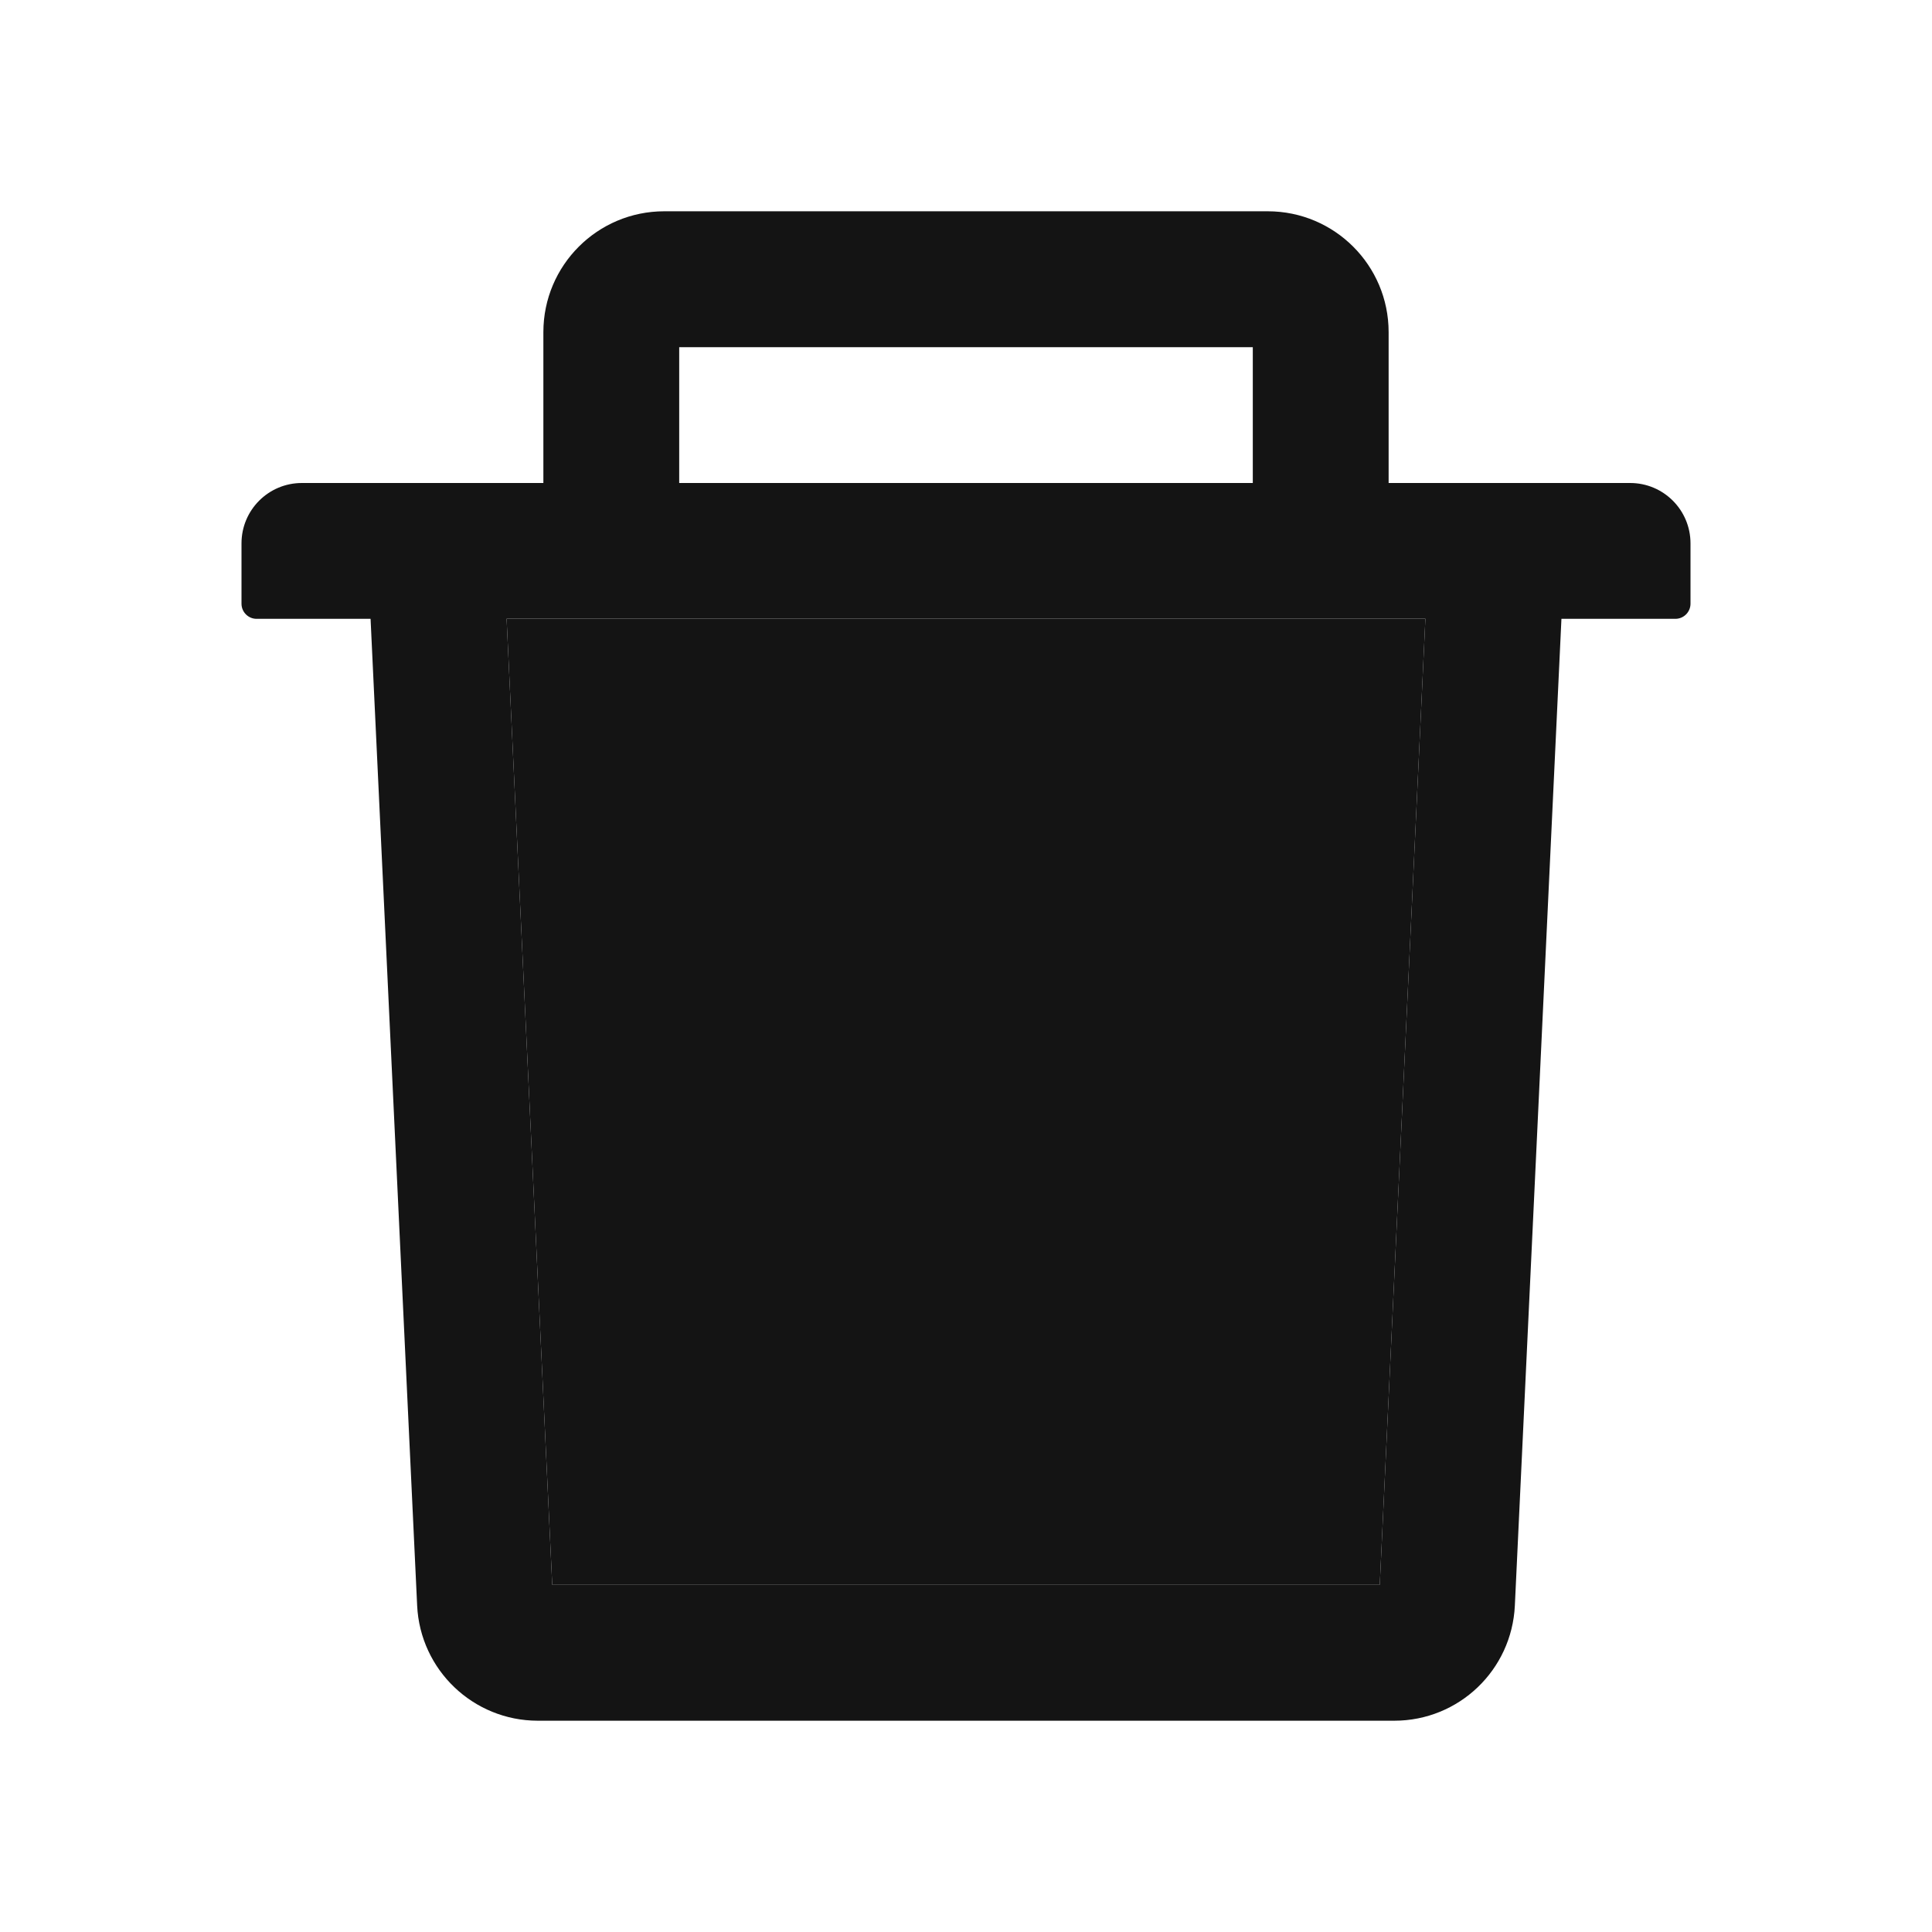
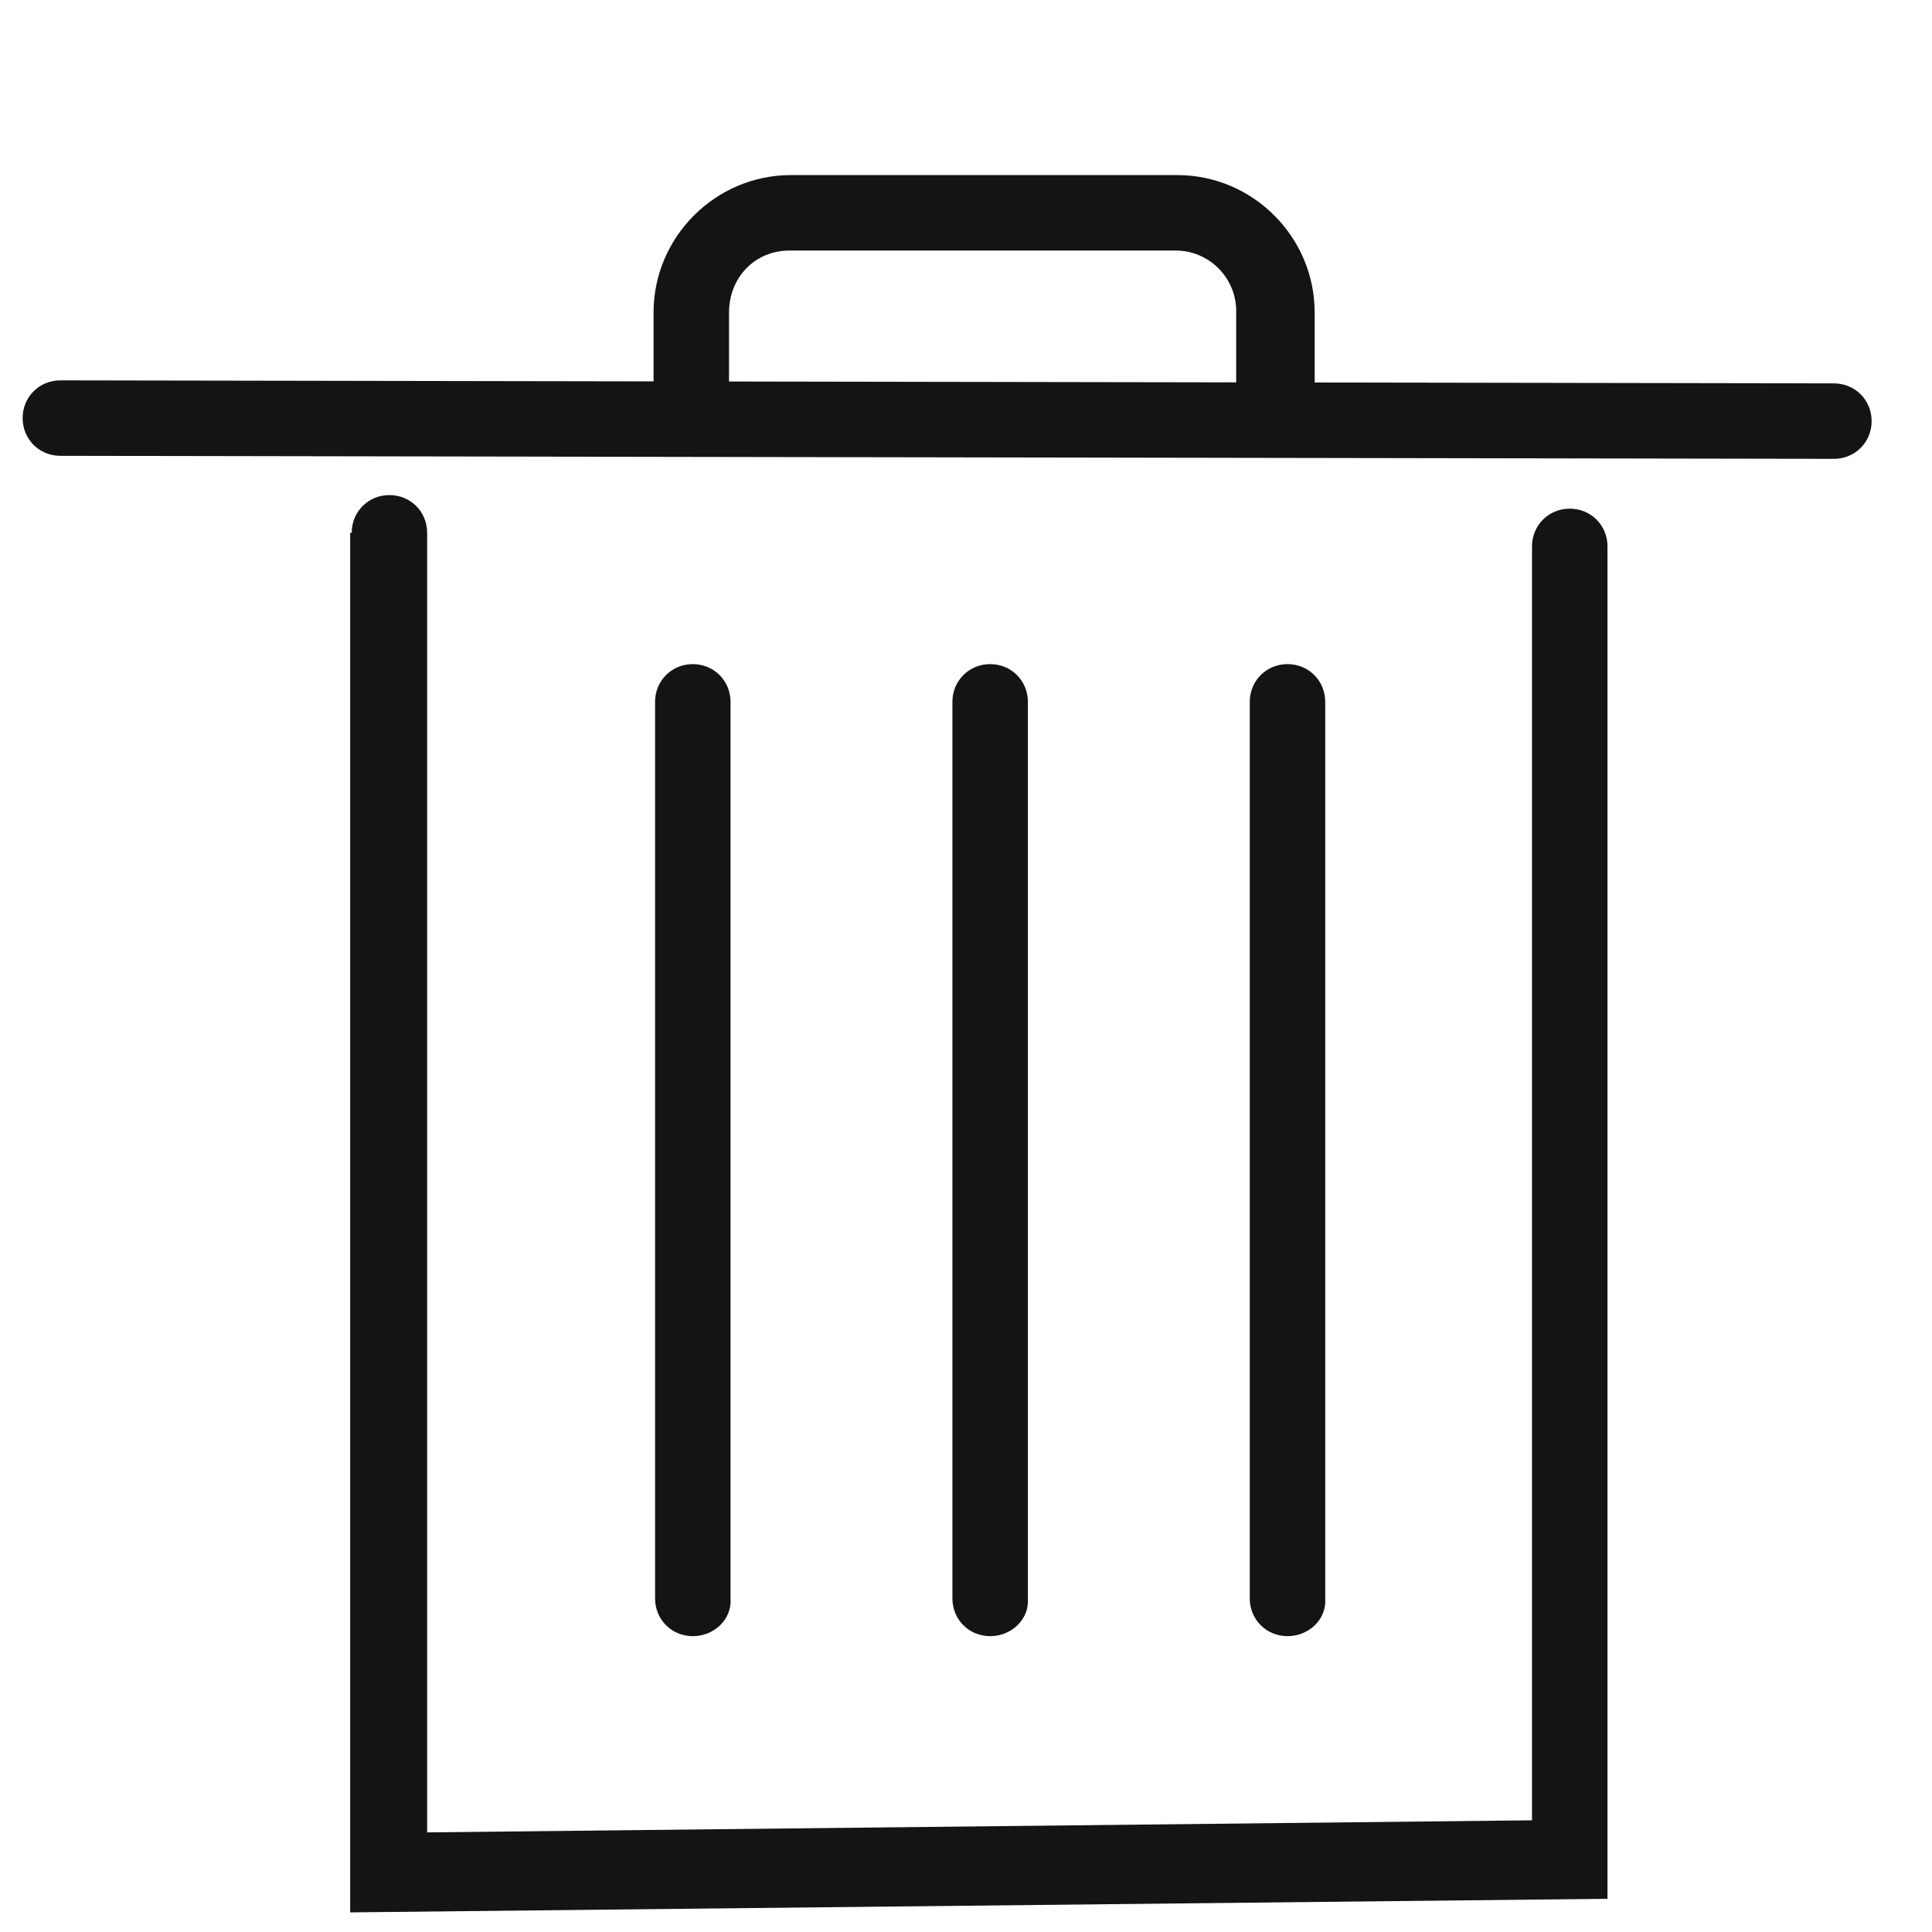
- <svg xmlns="http://www.w3.org/2000/svg" t="1757481439535" class="icon" viewBox="0 0 1024 1024" version="1.1" p-id="23494" width="64" height="64">
-   <path d="M292.693 839.993h438.613l24.178-512H268.516l24.178 512z" fill="#141414" p-id="23495" />
-   <path d="M864 256h-128V175.986a64.057 64.057 0 0 0-64-64h-320a64.057 64.057 0 0 0-64 64V256h-128C142.308 256 128 270.308 128 288v32c0 4.409 3.612 7.993 7.993 7.993h60.416l24.69 523.008a64.057 64.057 0 0 0 63.915 61.013h453.973c34.219 0 62.293-26.823 63.915-61.013l24.69-523.008h60.416a8.021 8.021 0 0 0 7.993-7.993v-32C896 270.308 881.692 256 864 256zM359.993 184.007h304.014V256H359.993V184.007zM731.307 839.964H292.693l-24.178-512h486.969l-24.178 512z" fill="#141414" p-id="23496" />
+ <svg xmlns="http://www.w3.org/2000/svg" t="1757492878130" class="icon" viewBox="0 0 1024 1024" version="1.1" p-id="35732" width="64" height="64">
+   <path d="M32 241.6c-11.2 0-20-8.8-20-20s8.8-20 20-20l940 1.6c11.2 0 20 8.8 20 20s-8.8 20-20 20L32 241.6zM186.4 282.4c0-11.2 8.8-20 20-20s20 8.8 20 20v688.8l585.6-6.4V289.6c0-11.2 8.8-20 20-20s20 8.8 20 20v716.8l-666.4 7.2V282.4z" fill="#141414" p-id="35733" />
+   <path d="M682.4 867.2c-11.2 0-20-8.8-20-20V372c0-11.2 8.8-20 20-20s20 8.8 20 20v475.2c0.8 11.2-8.8 20-20 20zM367.2 867.2c-11.2 0-20-8.8-20-20V372c0-11.2 8.8-20 20-20s20 8.8 20 20v475.2c0.8 11.2-8.8 20-20 20zM524.8 867.2c-11.2 0-20-8.8-20-20V372c0-11.2 8.8-20 20-20s20 8.8 20 20v475.2c0.8 11.2-8.8 20-20 20zM655.2 213.6v-48.8c0-17.6-14.4-32-32-32H418.4c-18.4 0-32 14.4-32 32.8V208h-40v-42.4c0-40 32.8-72.8 72.8-72.8H624c40 0 72.8 32.8 72.8 72.8v48.8h-41.6z" fill="#141414" p-id="35734" />
</svg>
